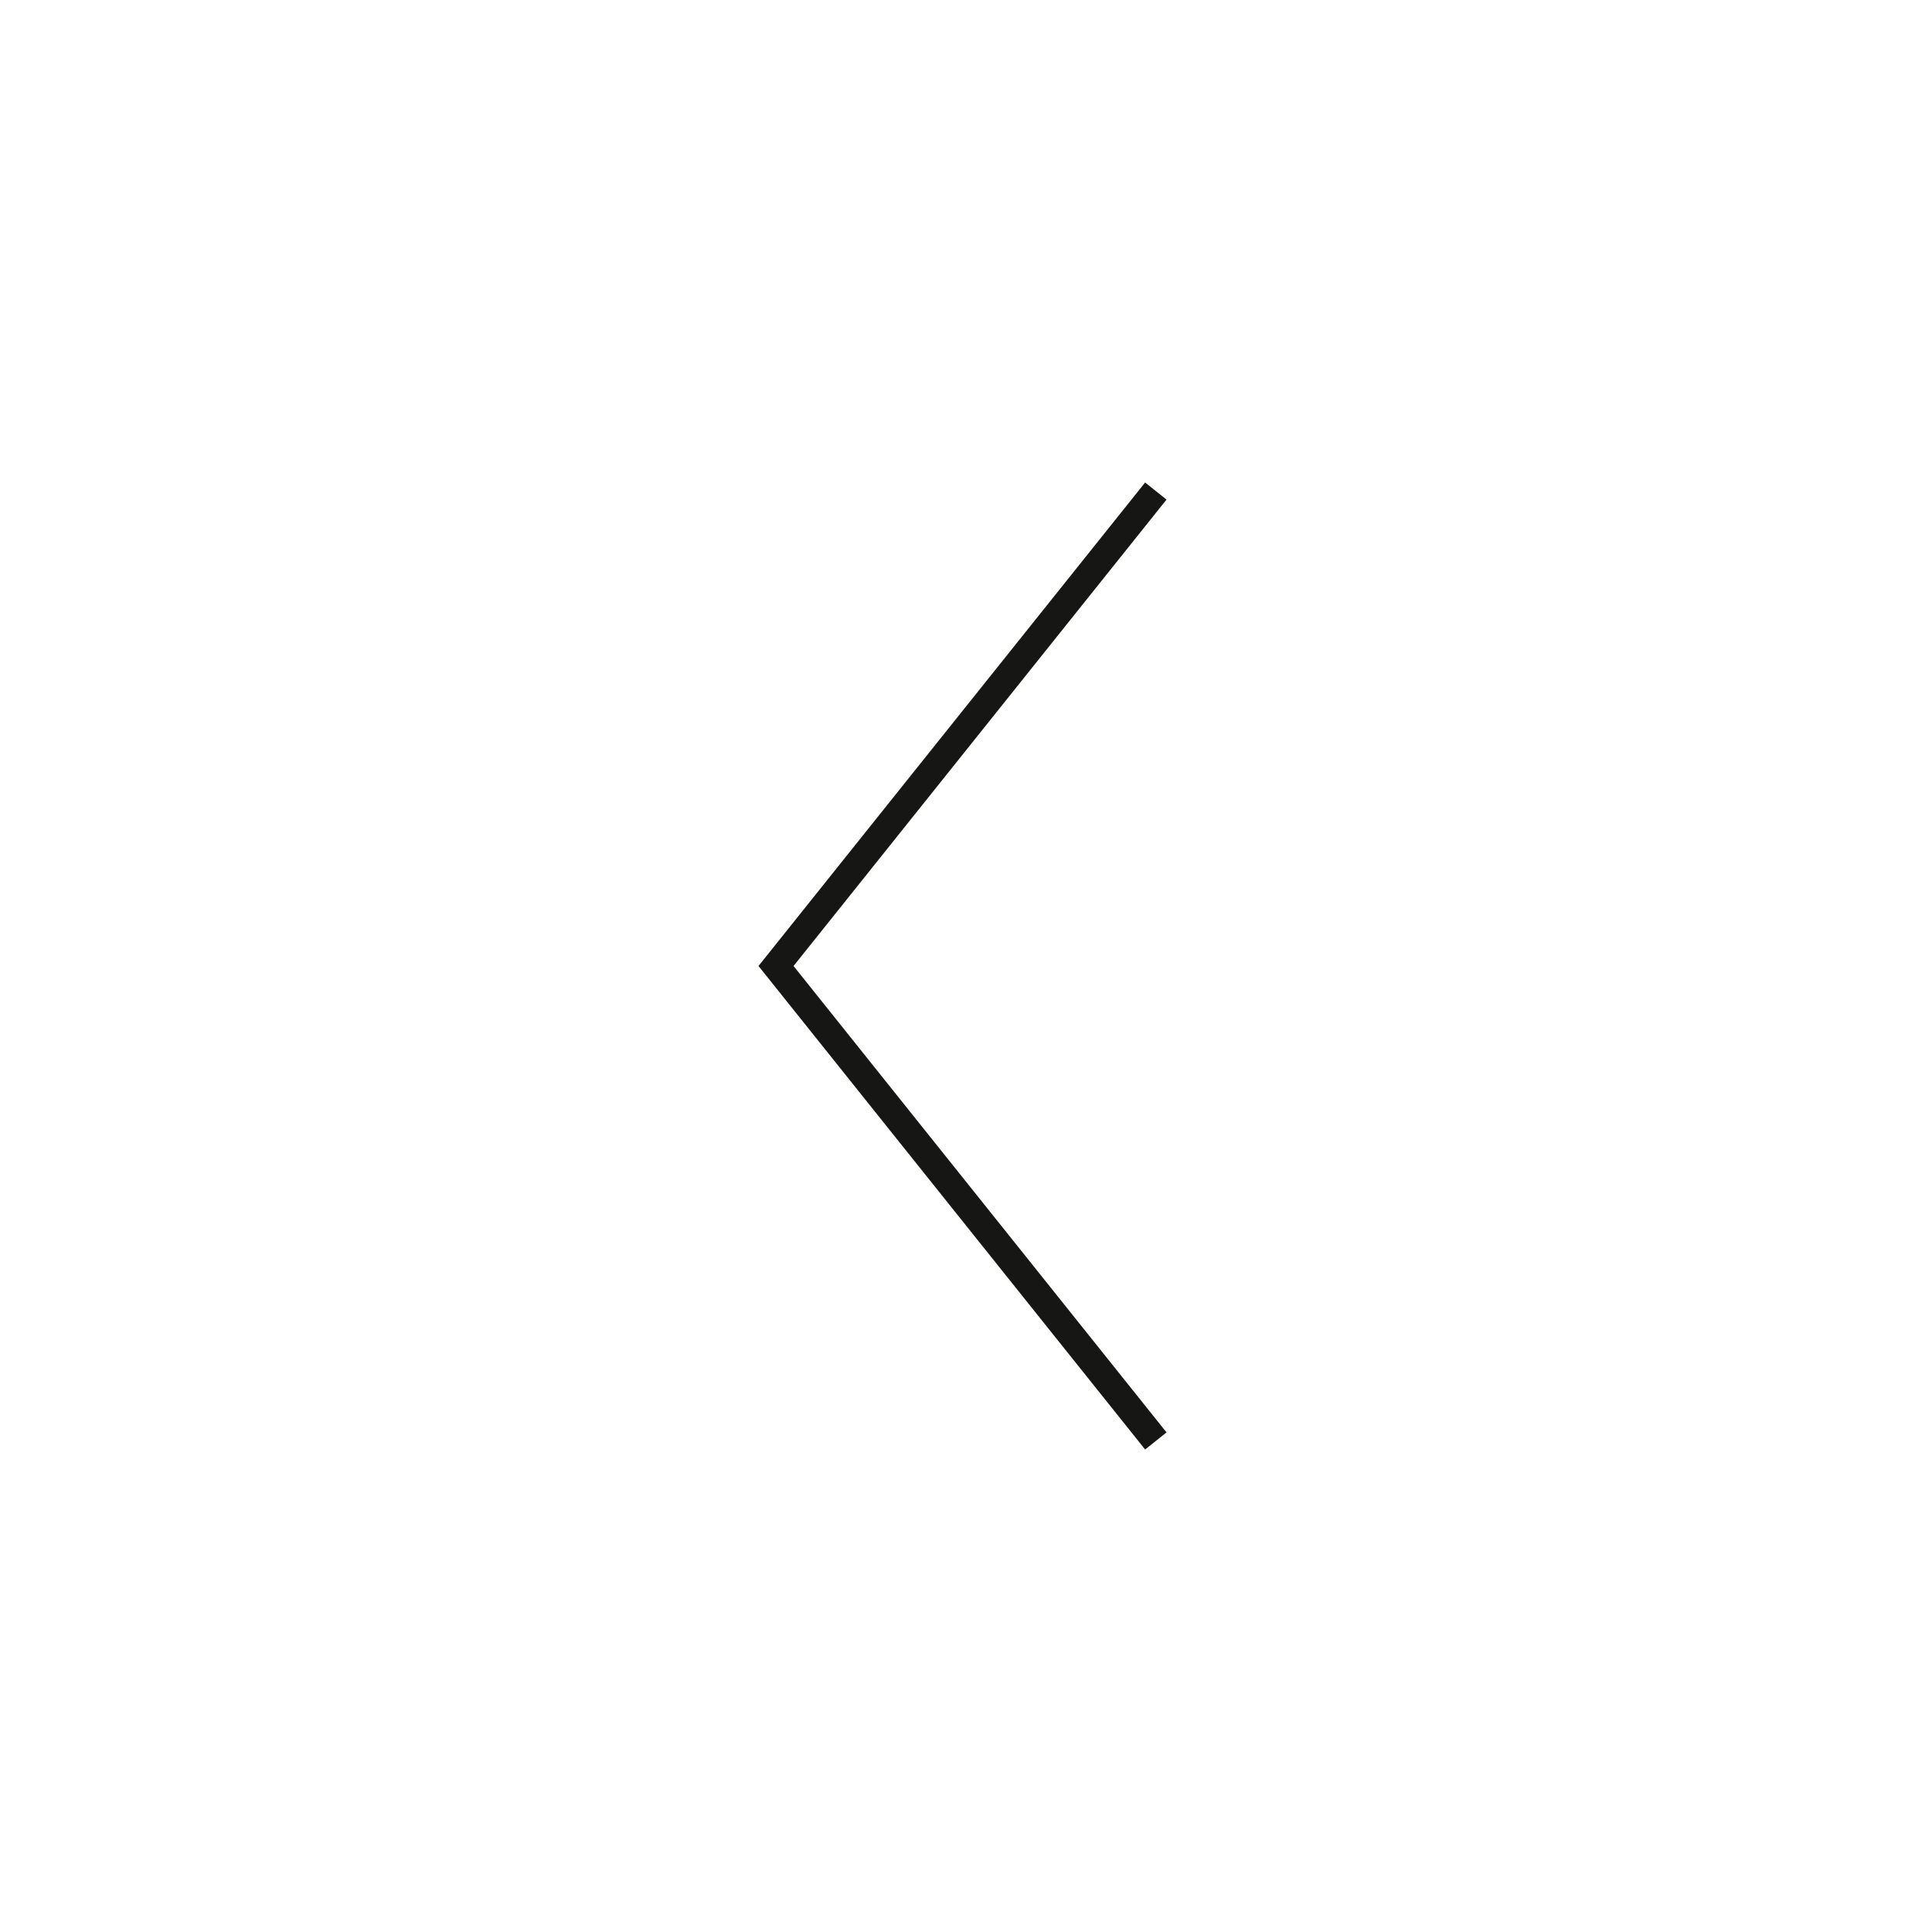
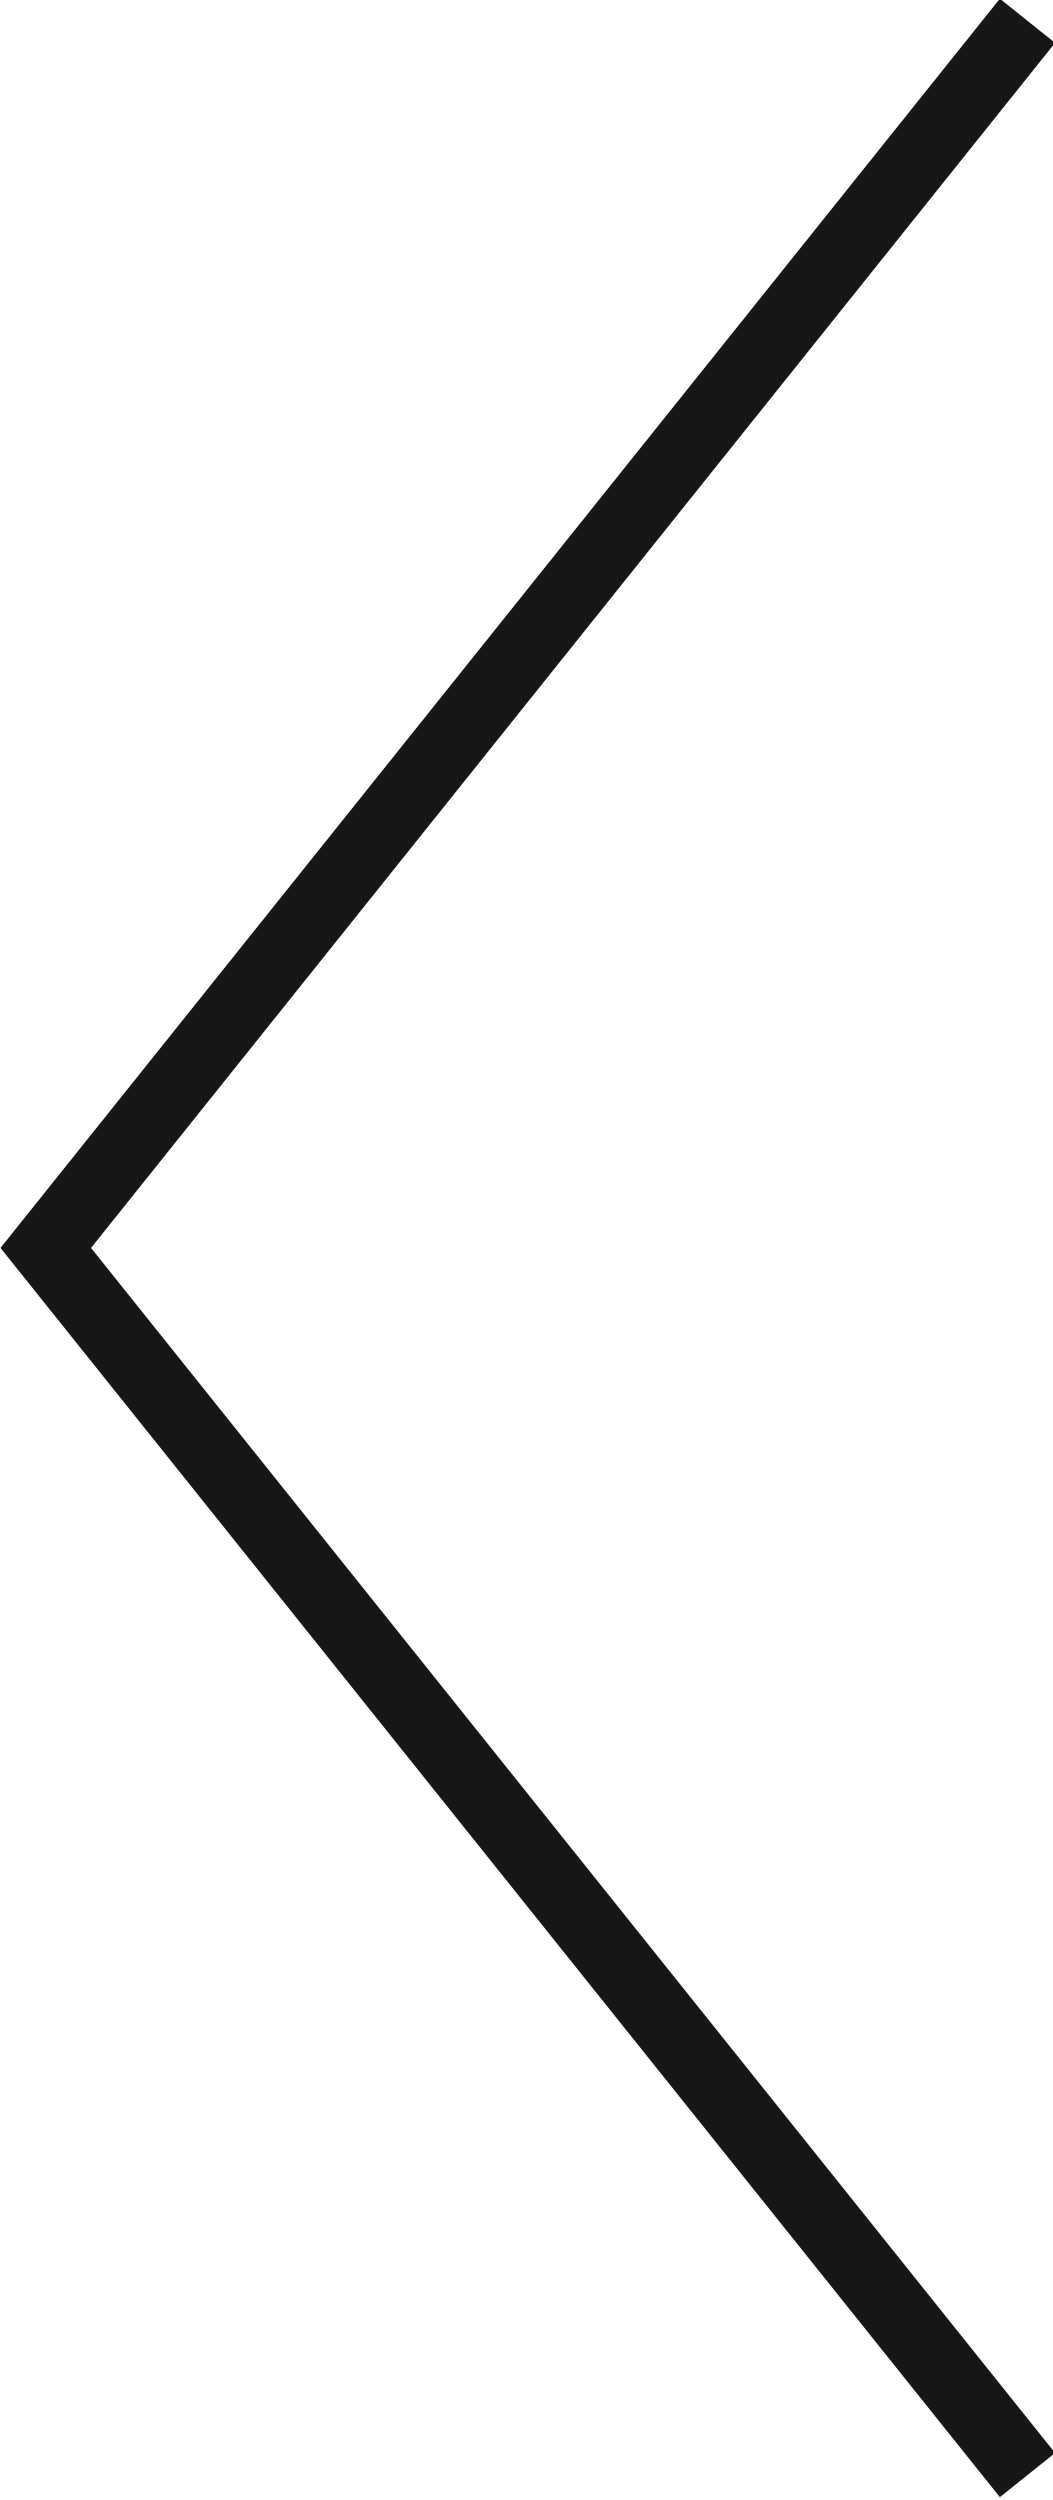
- <svg xmlns="http://www.w3.org/2000/svg" id="Ebene_1" data-name="Ebene 1" viewBox="0 0 120 120">
+ <svg xmlns="http://www.w3.org/2000/svg" id="Ebene_1" version="1.1" viewBox="0 0 25.3 60.1">
  <defs>
    <style>
-       .cls-1 {
+       .st0 {
        fill: none;
        stroke: #161615;
        stroke-miterlimit: 10;
        stroke-width: 1.7px;
      }
    </style>
  </defs>
-   <path id="Pfad_57" data-name="Pfad 57" class="cls-1" d="M71.79,89.5l-23.59-29.5,23.59-29.5" />
+   <path id="Pfad_57" class="st0" d="M24.7,59.5L1.1,30,24.7.5" />
</svg>
